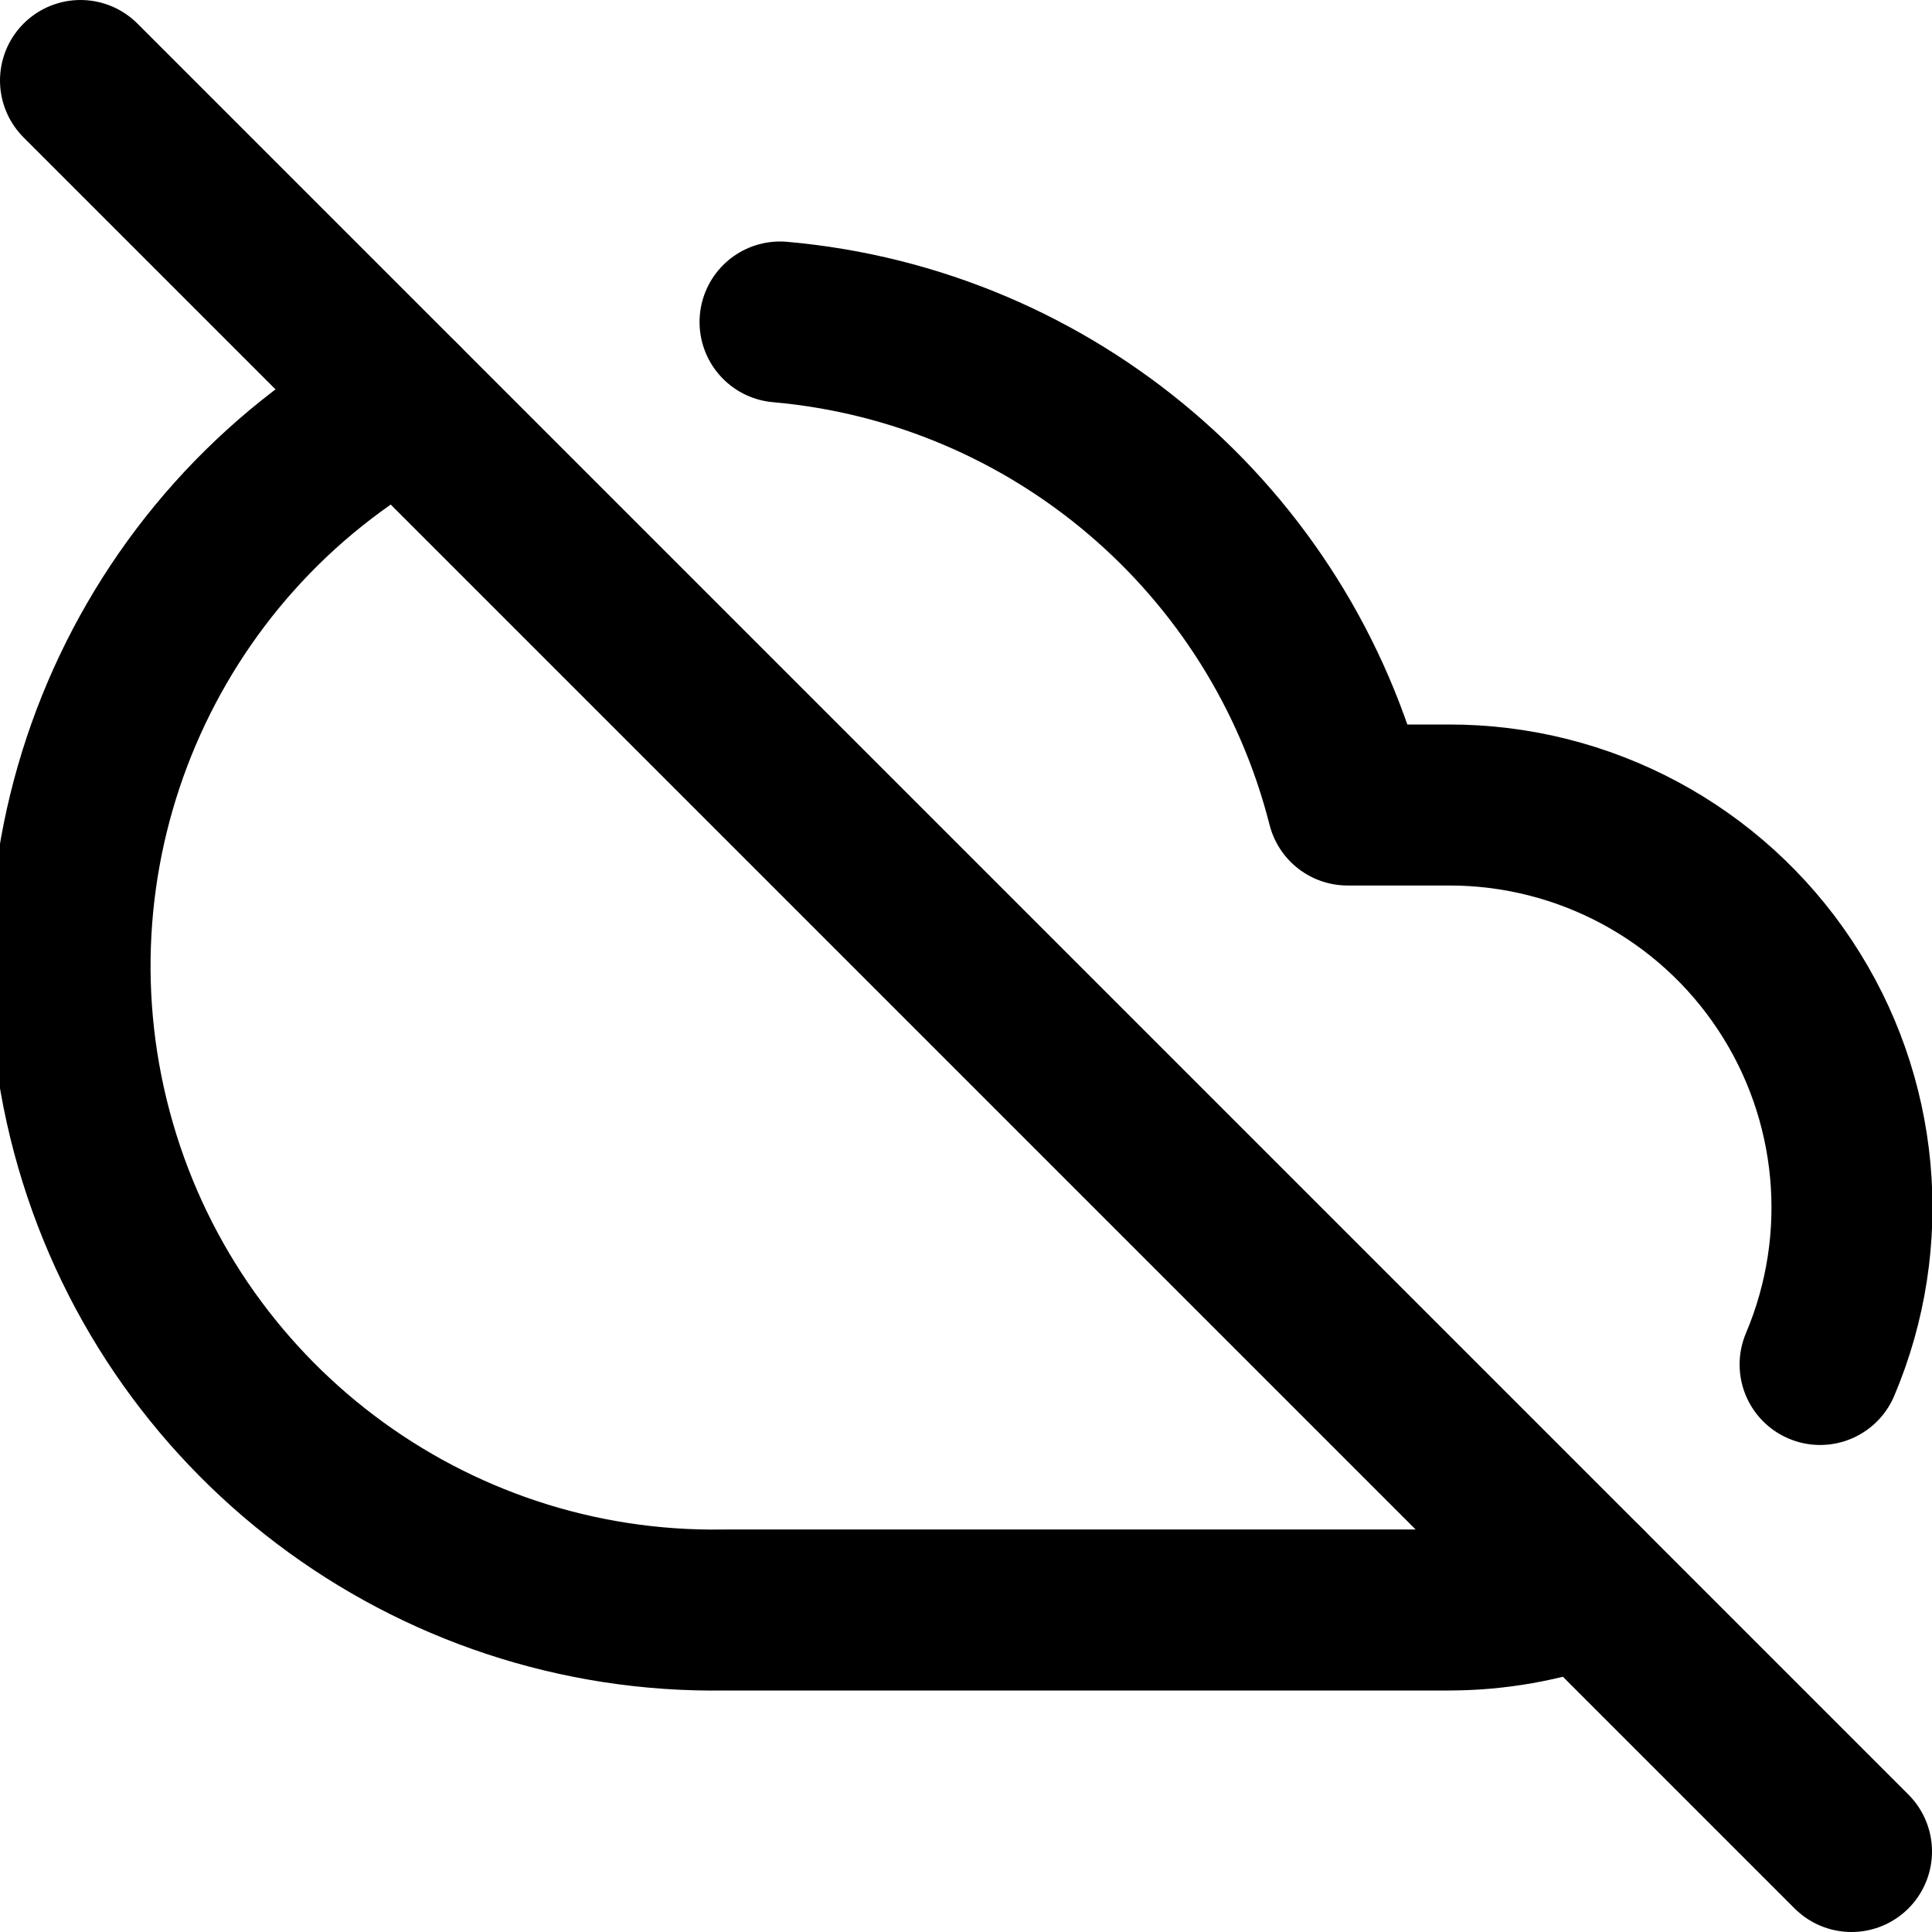
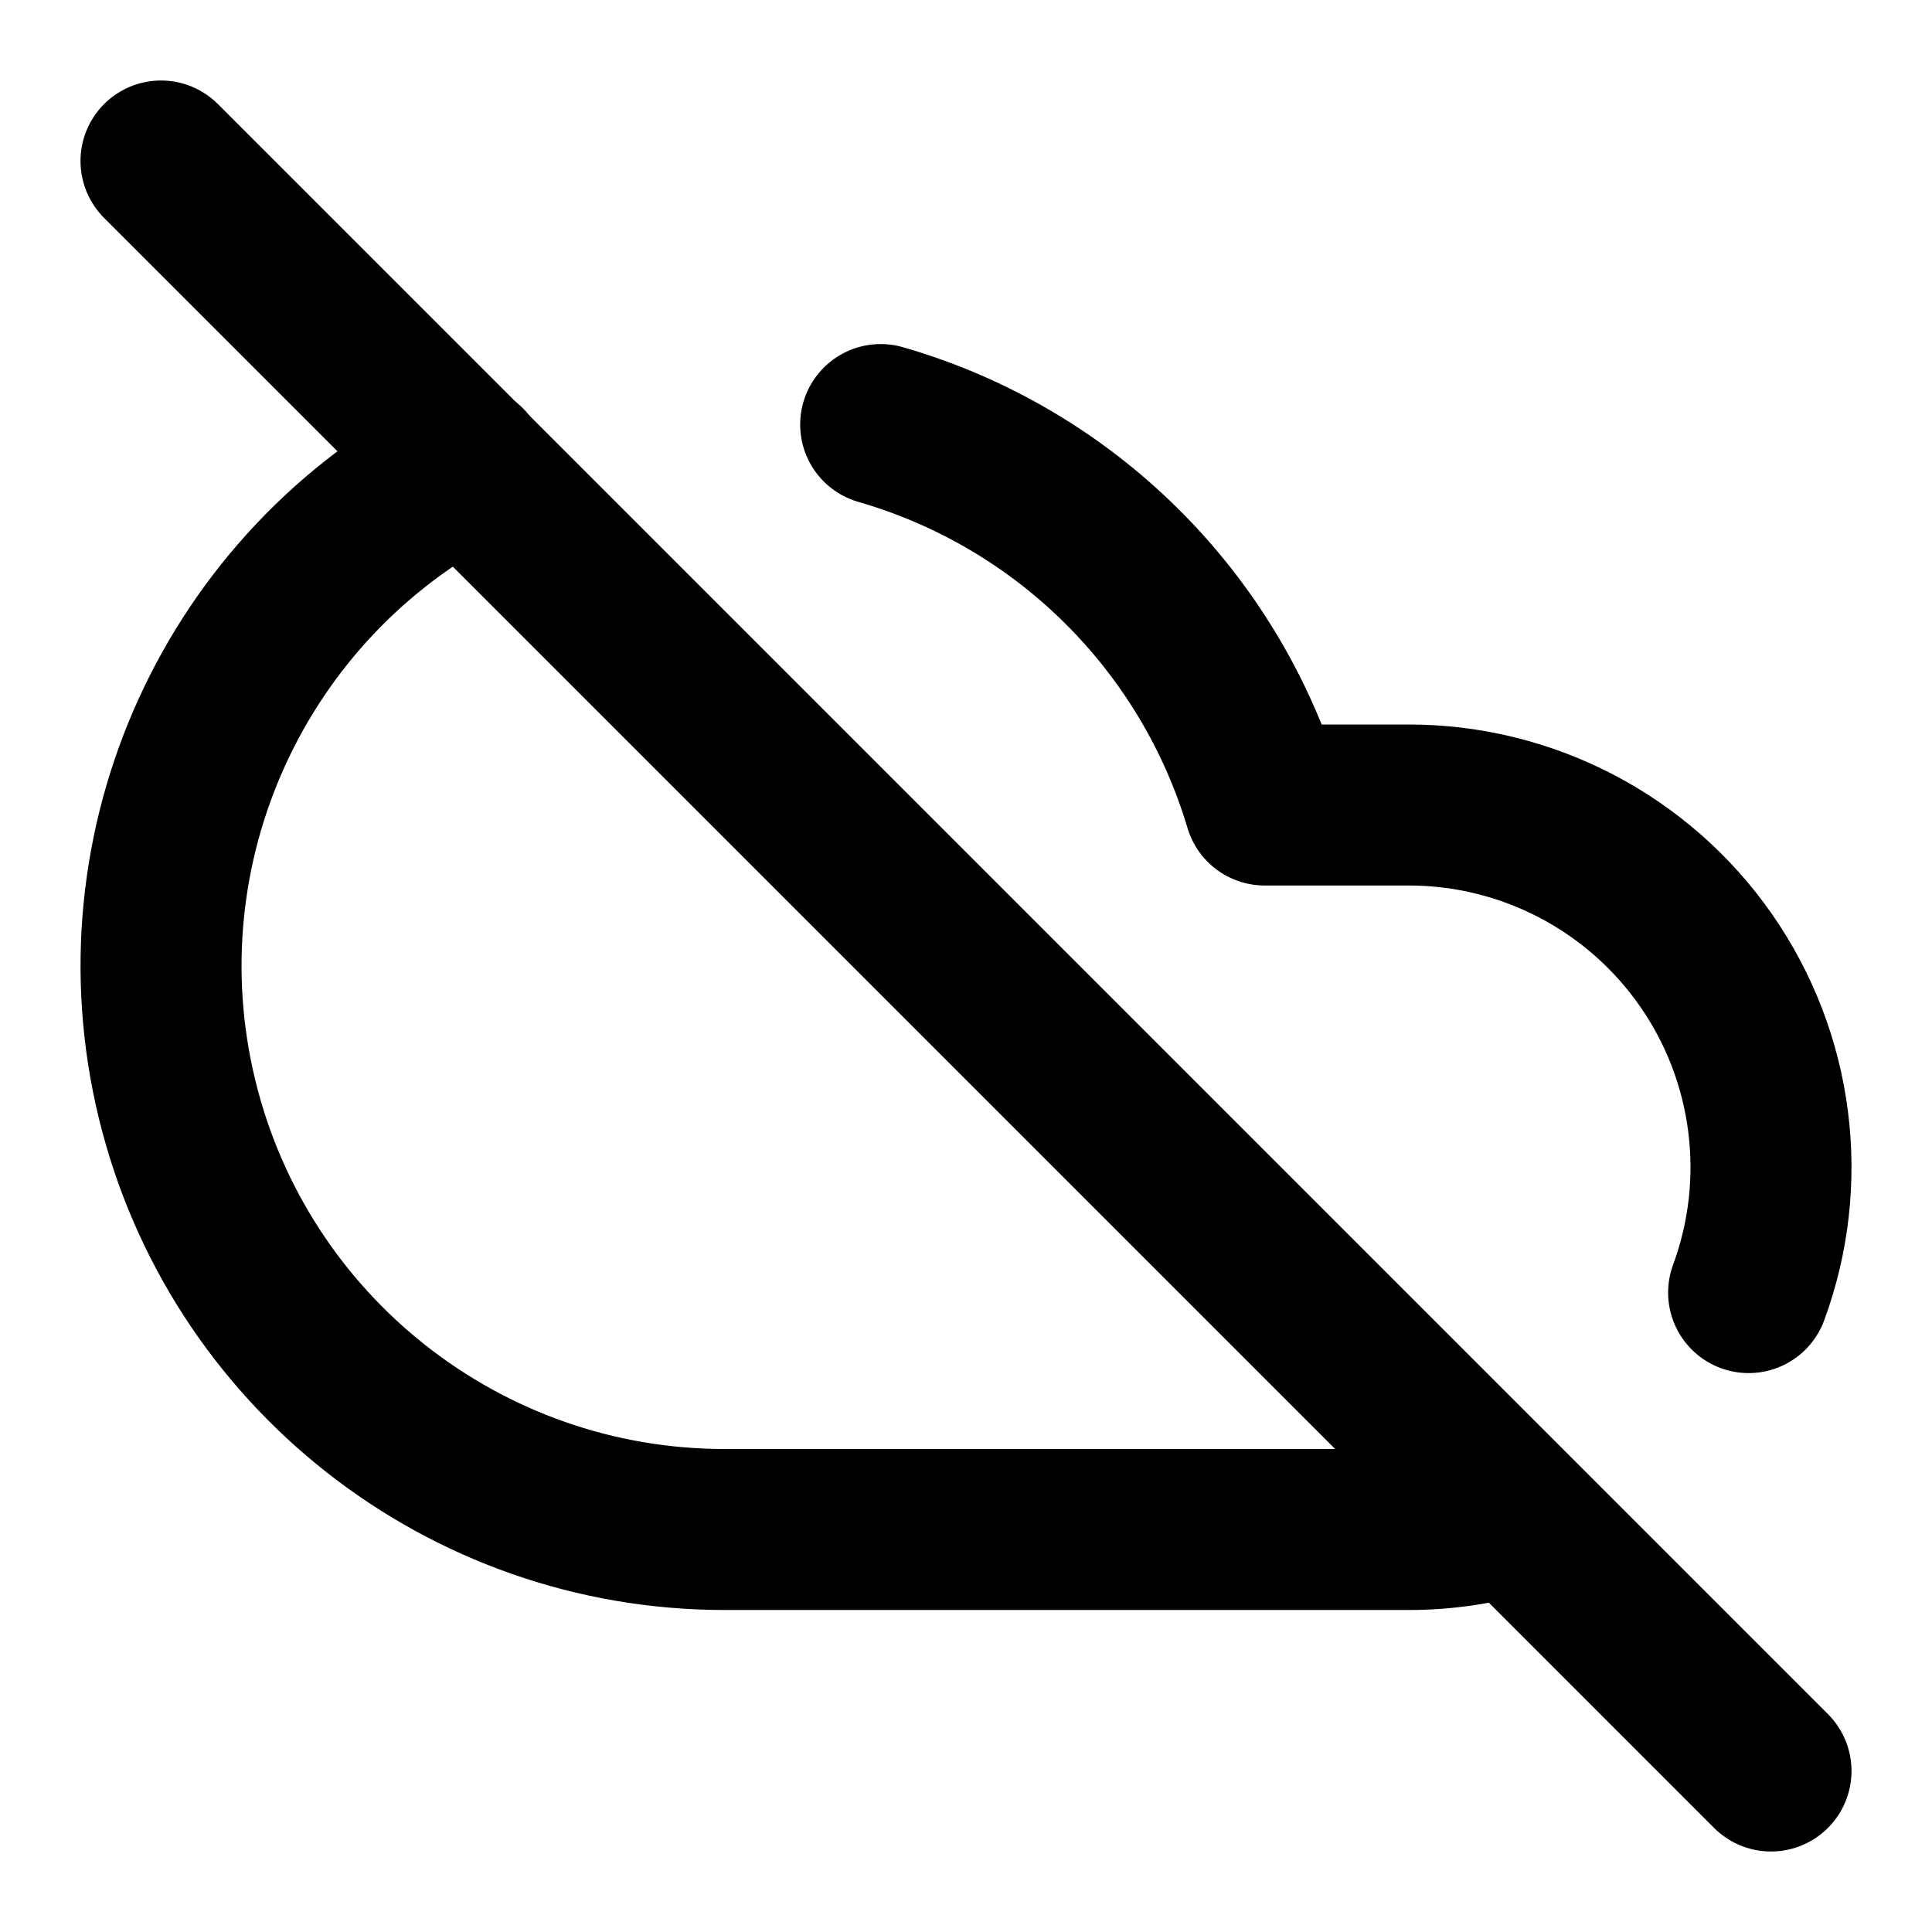
<svg xmlns="http://www.w3.org/2000/svg" width="24" height="24" viewBox="0 0 24 24" fill="none" stroke="currentColor" stroke-width="2" stroke-linecap="round" stroke-linejoin="round" class="feather feather-cloud-off">
-   <path d="M22.61 16.95A5 5 0 0 0 18 10h-1.26a8 8 0 0 0-7.05-6M5 5a8 8 0 0 0 4 15h9a5 5 0 0 0 1.7-.3" />
-   <line x1="1" y1="1" x2="23" y2="23" />
+   <path d="M10.94 5.274A7 7 0 0 1 15.71 10h1.79a4.5 4.5 0 0 1 4.222 6.057" />
+   <path d="M18.796 18.81A4.5 4.5 0 0 1 17.5 19H9A7 7 0 0 1 5.79 5.78" />
+   <path d="m2 2 20 20" />
</svg>
